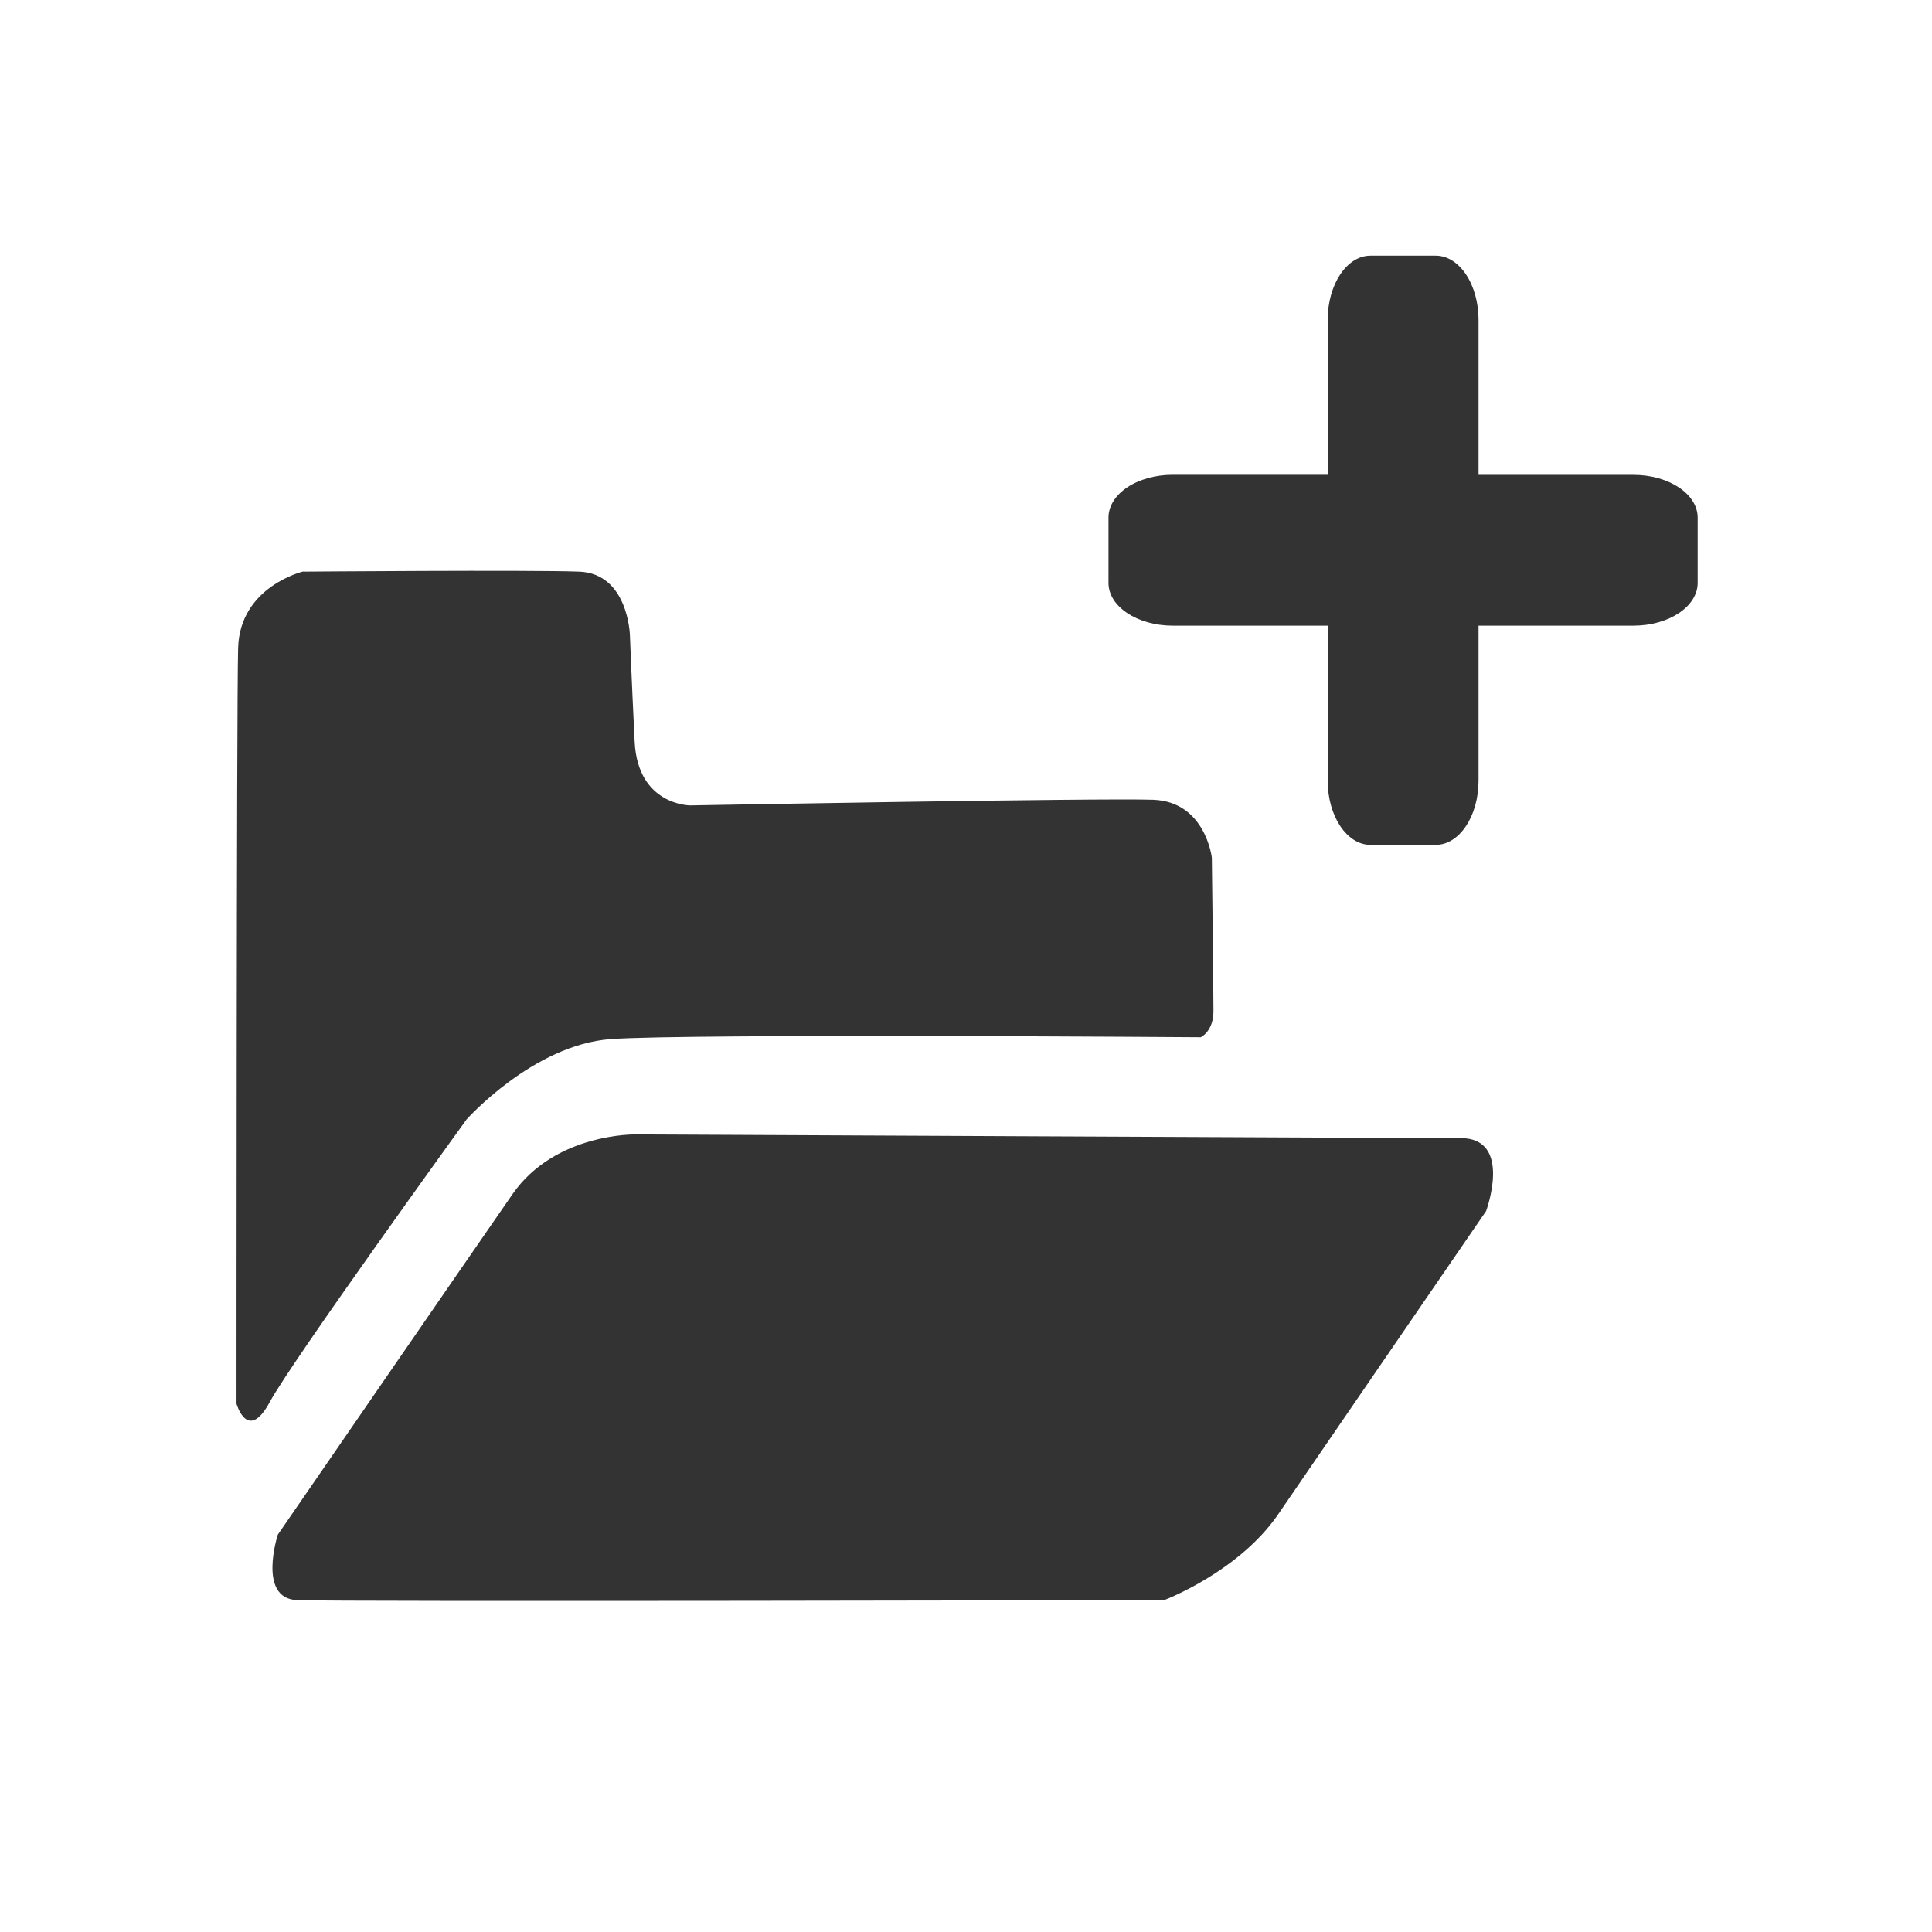
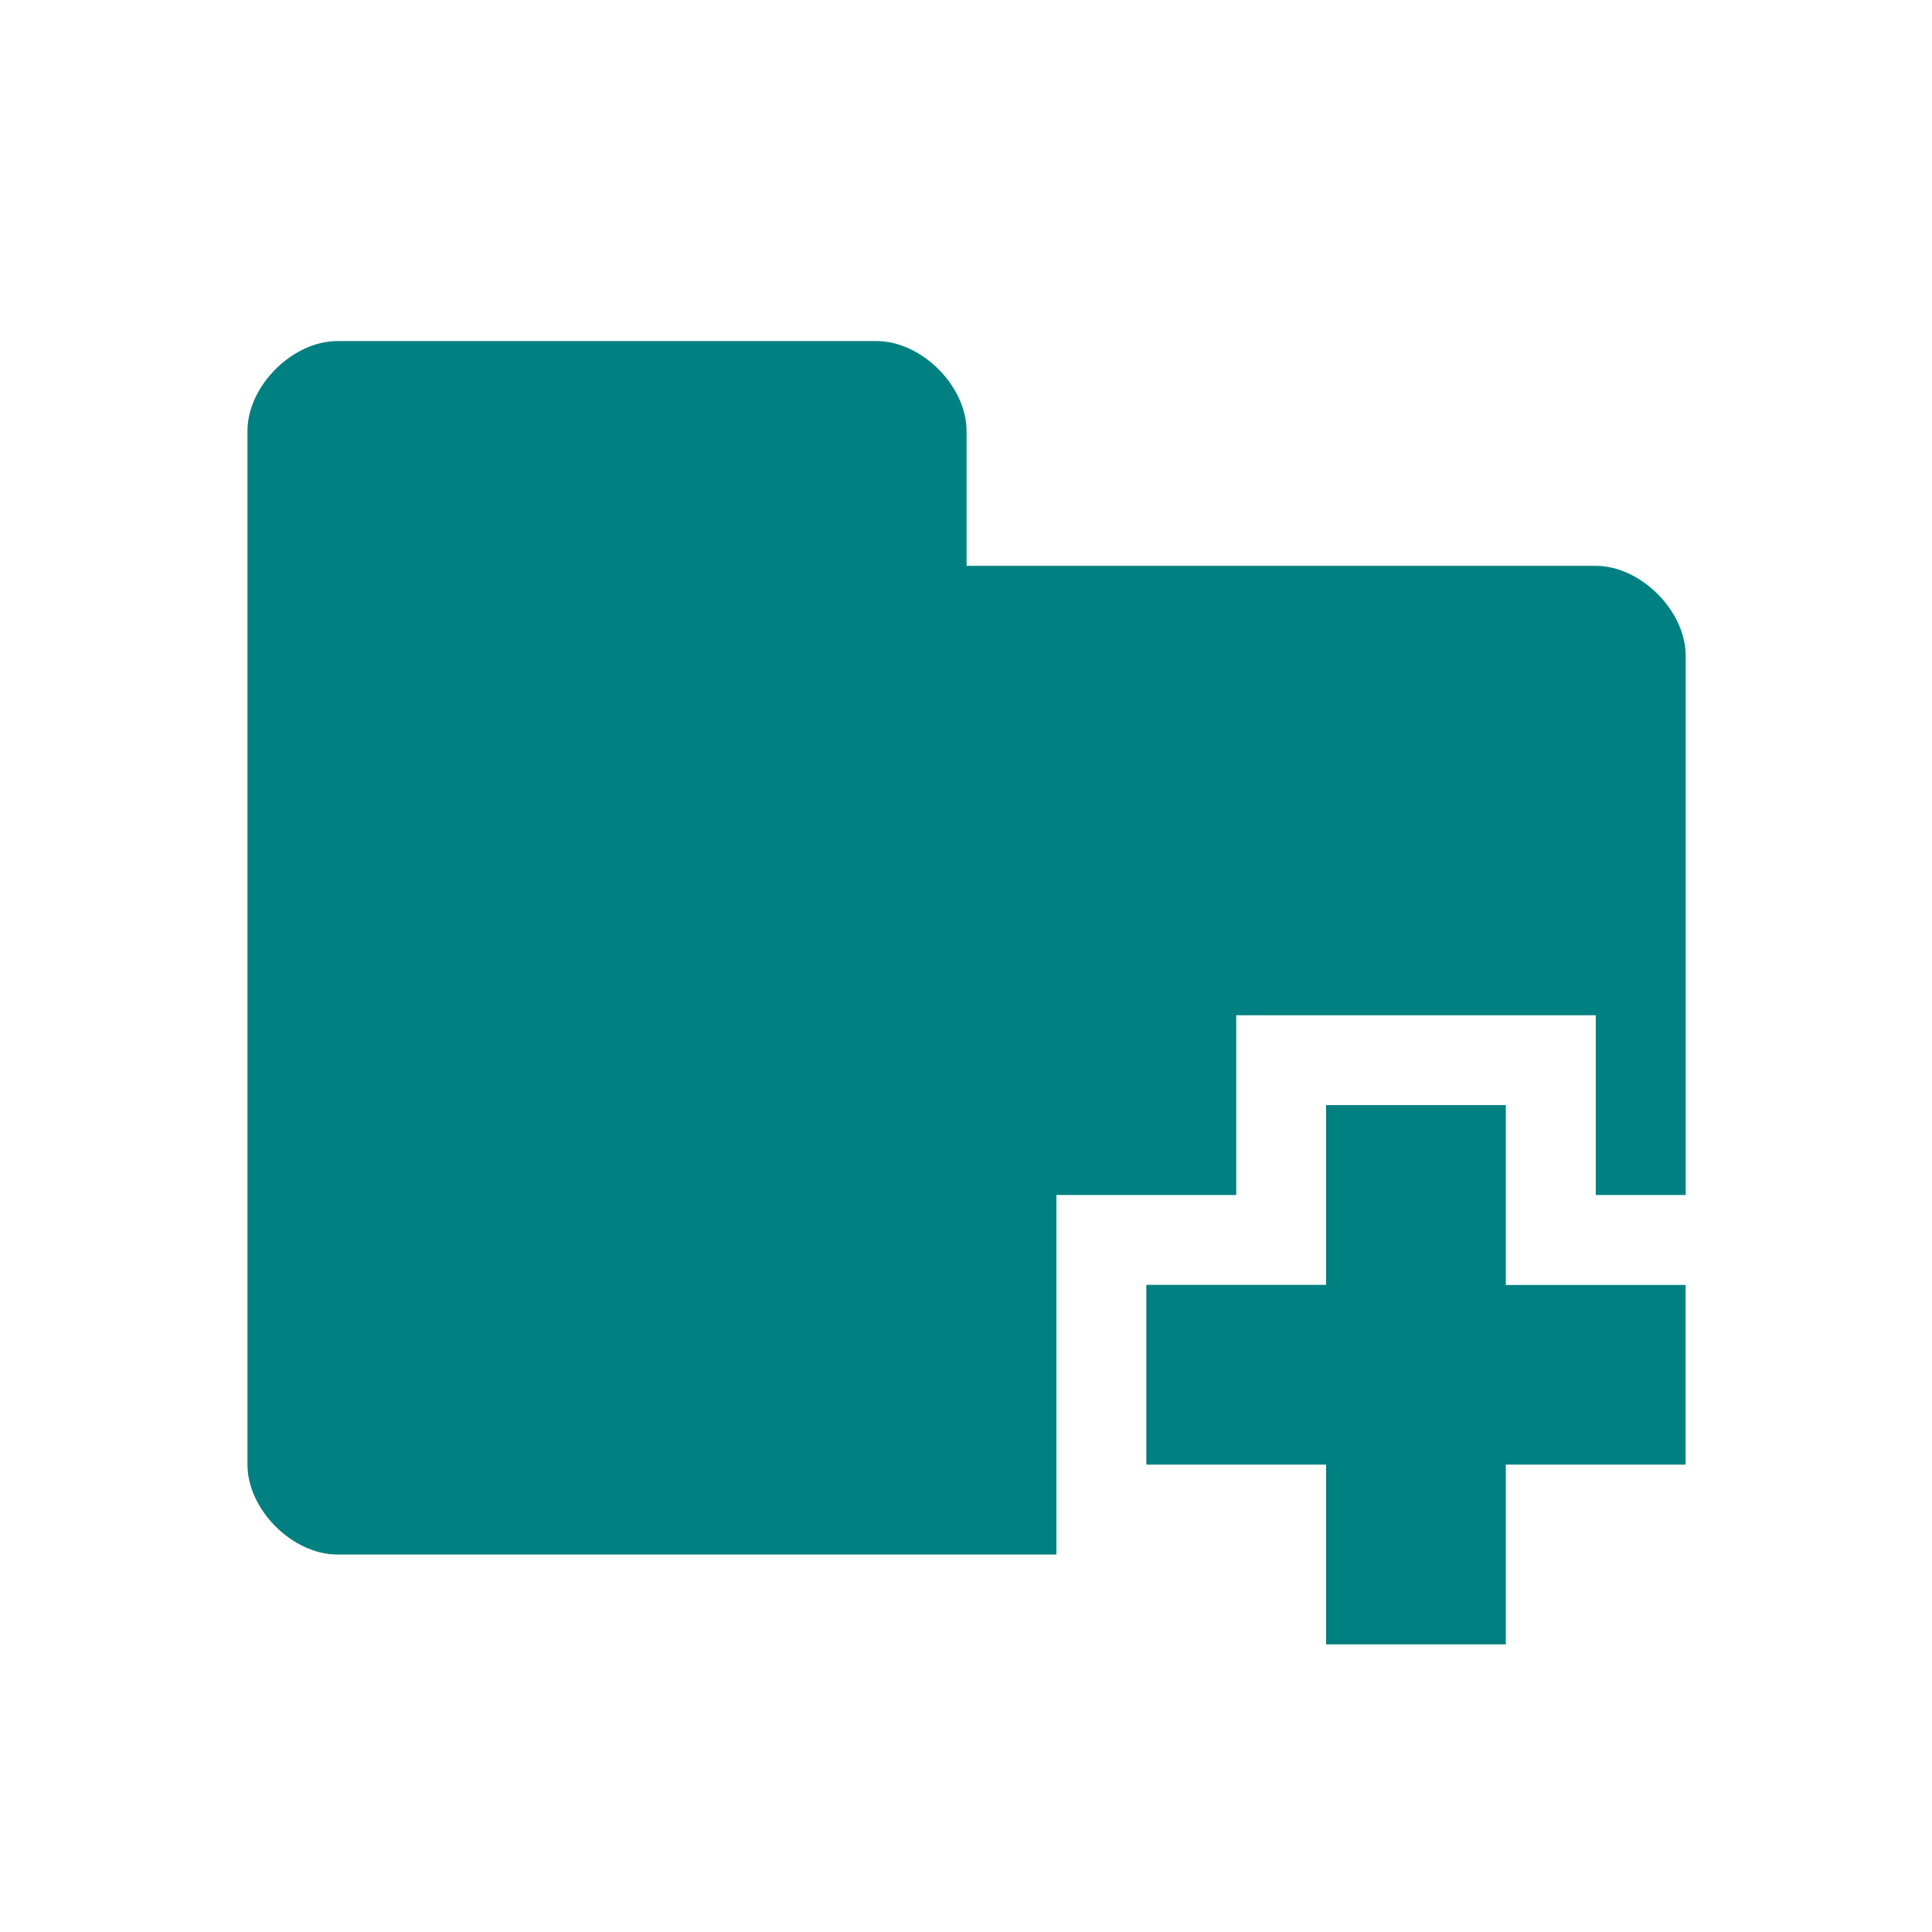
<svg xmlns="http://www.w3.org/2000/svg" version="1.1" x="0px" y="0px" width="24px" height="24px" viewBox="0 0 24 24" style="enable-background:new 0 0 24 24;" xml:space="preserve" id="svg6">
  <defs id="defs10" />
  <g style="display:none;" id="Guides">
</g>
-   <path id="path35155" style="fill:#333333;fill-opacity:1;fill-rule:evenodd;stroke:none;stroke-width:1px;stroke-linecap:butt;stroke-linejoin:miter;stroke-opacity:1" d="m 3.766,7.099 c 0,0 -0.788,0.186 -0.808,0.953 -0.02,0.767 -0.02,9.386 -0.02,9.386 0,0 0.138,0.488 0.414,-0.023 0.276,-0.511 2.443,-3.508 2.443,-3.508 0,0 0.827,-0.929 1.793,-0.999 0.965,-0.07 7.328,-0.023 7.328,-0.023 0,0 0.158,-0.07 0.158,-0.325 0,-0.256 -0.02,-1.905 -0.02,-1.905 0,0 -0.079,-0.697 -0.729,-0.72 -0.65,-0.023 -5.752,0.07 -5.752,0.07 0,0 -0.65,0 -0.689,-0.79 -0.039,-0.79 -0.059,-1.324 -0.059,-1.324 0,0 -0.02,-0.767 -0.63,-0.79 -0.611,-0.023 -3.428,0 -3.428,0 z M 3.451,19.064 c 0,0 -0.256,0.79 0.236,0.813 0.492,0.023 10.775,0 10.775,0 0,0 0.926,-0.349 1.418,-1.069 0.492,-0.72 2.581,-3.764 2.581,-3.764 0,0 0.335,-0.906 -0.315,-0.906 -0.65,0 -10.243,-0.046 -10.243,-0.046 0,0 -1.005,-0.023 -1.537,0.743 -0.532,0.767 -2.915,4.229 -2.915,4.229 z" />
-   <path style="color:#000000;font-style:normal;font-variant:normal;font-weight:normal;font-stretch:normal;font-size:medium;line-height:normal;font-family:sans-serif;font-variant-ligatures:normal;font-variant-position:normal;font-variant-caps:normal;font-variant-numeric:normal;font-variant-alternates:normal;font-feature-settings:normal;text-indent:0;text-align:start;text-decoration:none;text-decoration-line:none;text-decoration-style:solid;text-decoration-color:#000000;letter-spacing:normal;word-spacing:normal;text-transform:none;writing-mode:lr-tb;direction:ltr;text-orientation:mixed;dominant-baseline:auto;baseline-shift:baseline;text-anchor:start;white-space:normal;shape-padding:0;clip-rule:nonzero;display:inline;overflow:visible;visibility:visible;opacity:1;isolation:auto;mix-blend-mode:normal;color-interpolation:sRGB;color-interpolation-filters:linearRGB;solid-color:#000000;solid-opacity:1;vector-effect:none;fill:#333333;fill-opacity:1;fill-rule:nonzero;stroke:none;stroke-width:1;stroke-linecap:round;stroke-linejoin:round;stroke-miterlimit:4;stroke-dasharray:none;stroke-dashoffset:0;stroke-opacity:1;color-rendering:auto;image-rendering:auto;shape-rendering:auto;text-rendering:auto;enable-background:accumulate" d="M 14.568,5.898 A 0.798,0.531 0 0 0 13.77,6.43 V 7.241 a 0.798,0.531 0 0 0 0.798,0.531 h 5.723 A 0.798,0.531 0 0 0 21.089,7.241 V 6.43 a 0.798,0.531 0 0 0 -0.798,-0.531 z" id="rect817" />
-   <path style="color:#000000;font-style:normal;font-variant:normal;font-weight:normal;font-stretch:normal;font-size:medium;line-height:normal;font-family:sans-serif;font-variant-ligatures:normal;font-variant-position:normal;font-variant-caps:normal;font-variant-numeric:normal;font-variant-alternates:normal;font-feature-settings:normal;text-indent:0;text-align:start;text-decoration:none;text-decoration-line:none;text-decoration-style:solid;text-decoration-color:#000000;letter-spacing:normal;word-spacing:normal;text-transform:none;writing-mode:lr-tb;direction:ltr;text-orientation:mixed;dominant-baseline:auto;baseline-shift:baseline;text-anchor:start;white-space:normal;shape-padding:0;clip-rule:nonzero;display:inline;overflow:visible;visibility:visible;opacity:1;isolation:auto;mix-blend-mode:normal;color-interpolation:sRGB;color-interpolation-filters:linearRGB;solid-color:#000000;solid-opacity:1;vector-effect:none;fill:#333333;fill-opacity:1;fill-rule:nonzero;stroke:none;stroke-width:1;stroke-linecap:round;stroke-linejoin:round;stroke-miterlimit:4;stroke-dasharray:none;stroke-dashoffset:0;stroke-opacity:1;color-rendering:auto;image-rendering:auto;shape-rendering:auto;text-rendering:auto;enable-background:accumulate" d="M 18.367,3.974 A 0.531,0.798 0 0 0 17.835,3.176 H 17.024 A 0.531,0.798 0 0 0 16.493,3.974 V 9.697 a 0.531,0.798 0 0 0 0.531,0.798 h 0.812 A 0.531,0.798 0 0 0 18.367,9.697 Z" id="rect817-6" />
+   <path style="fill:#008080;stroke-width:1" d="m 13.123,14.845 v 4.466 H 4.191 c -0.558,0 -1.117,-0.558 -1.117,-1.117 V 5.354 c 0,-0.558 0.558,-1.117 1.117,-1.117 h 6.699 c 0.558,0 1.117,0.558 1.117,1.117 v 1.675 h 7.816 c 0.558,0 1.117,0.558 1.117,1.117 V 14.845 h -1.117 v -2.233 h -4.466 v 2.233 z m 7.816,1.117 H 18.706 V 13.728 H 16.473 V 15.961 h -2.233 v 2.233 h 2.233 v 2.233 h 2.233 v -2.233 h 2.233 z" id="path2" />
</svg>
